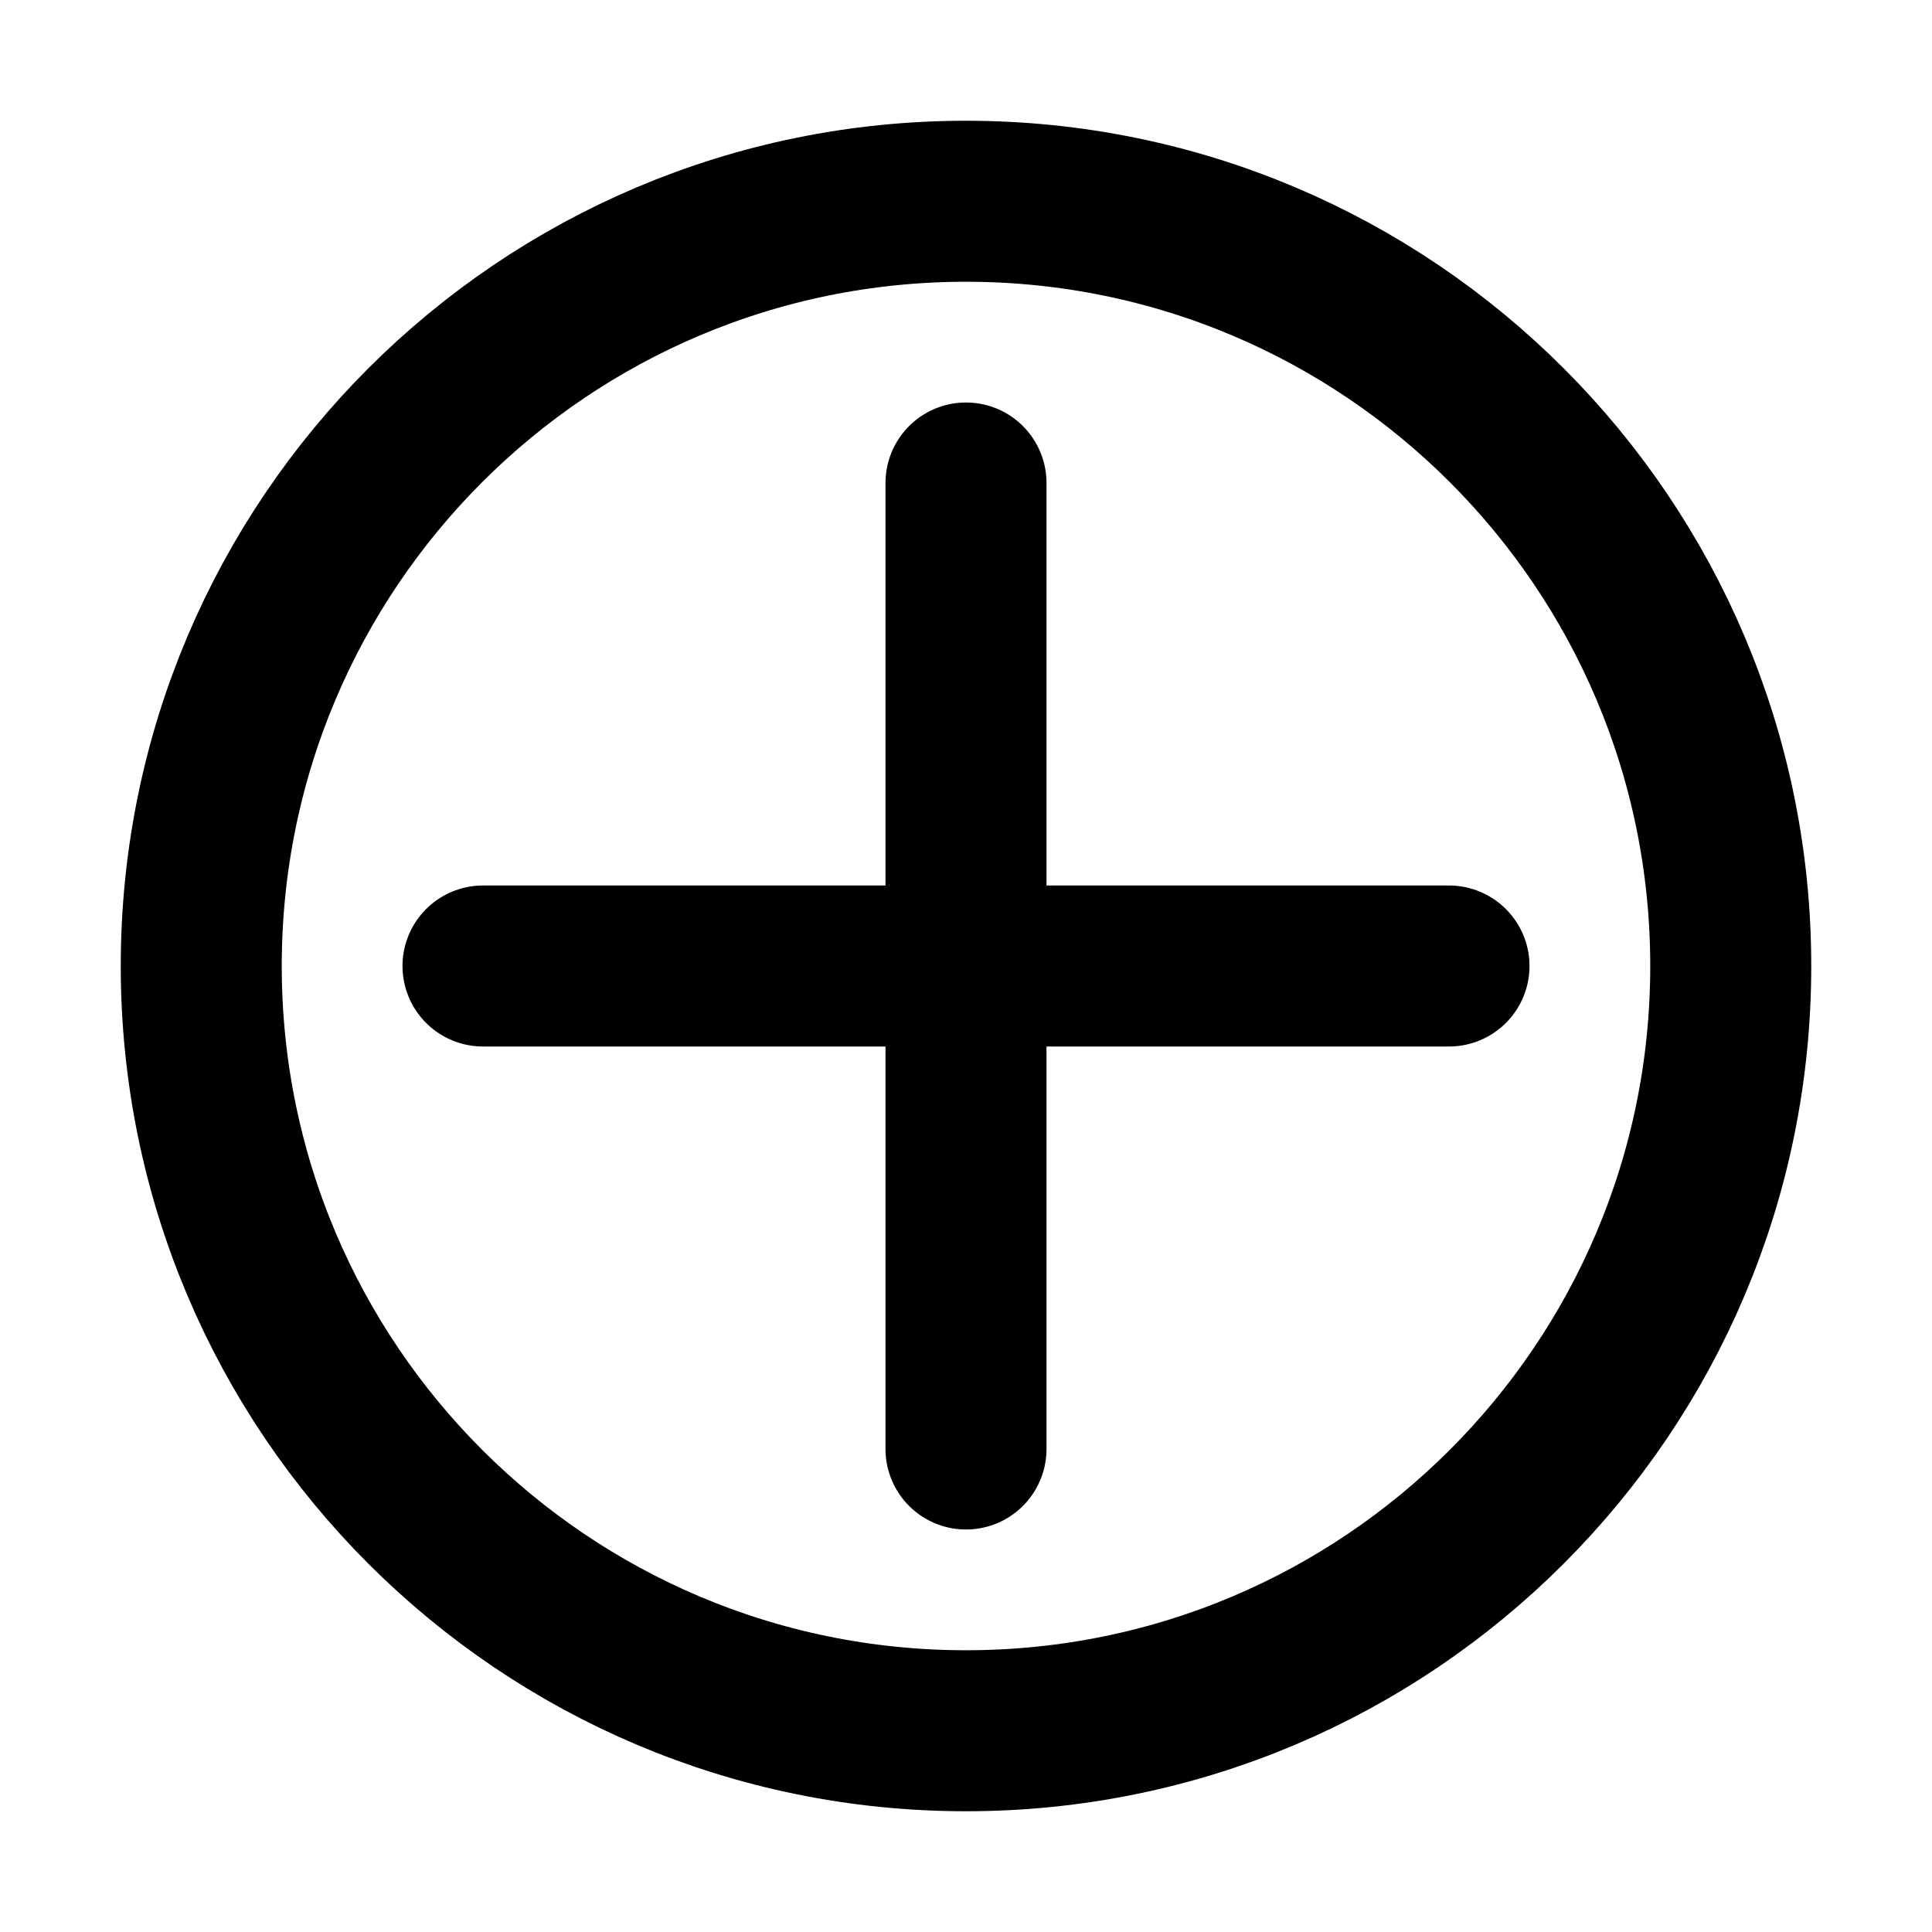
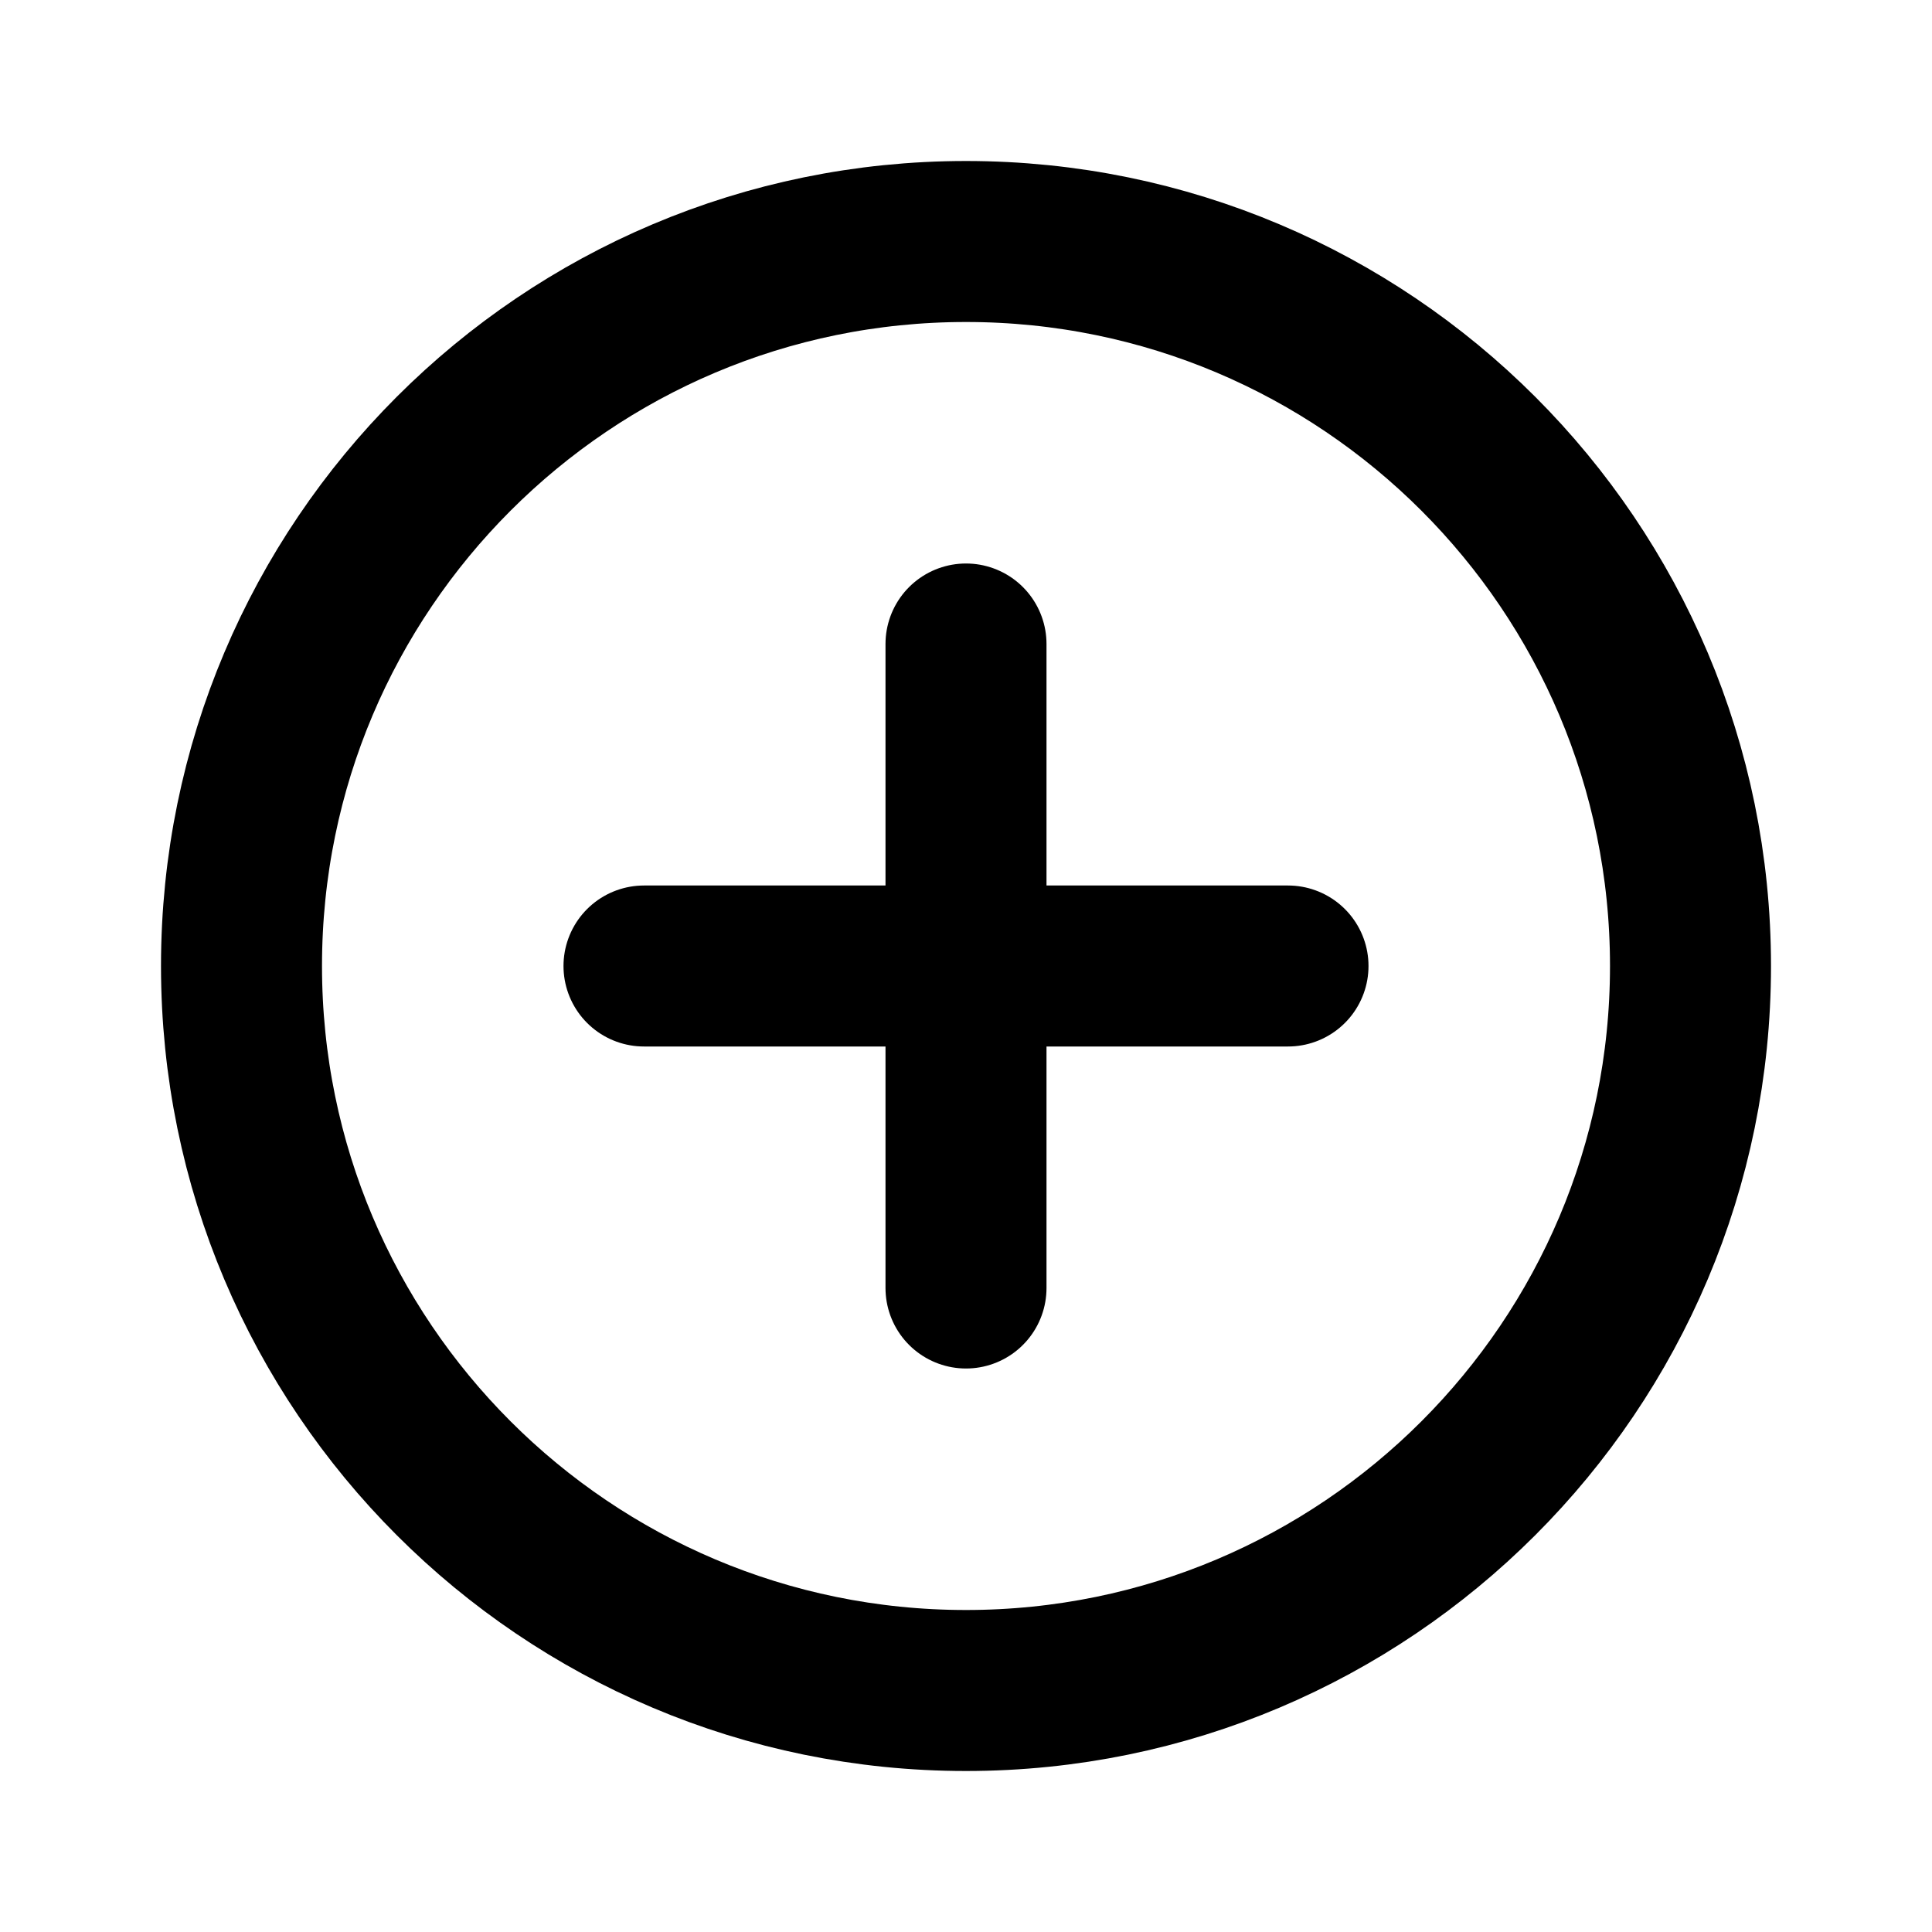
<svg xmlns="http://www.w3.org/2000/svg" viewBox="0 0 24 24" fill="none" stroke="currentColor" stroke-width="2" stroke-linecap="round" stroke-linejoin="round">
-   <path d="M12 6v12M6 12h12" />
-   <circle cx="12" cy="12" r="9.5" />
+   <circle cx="12" cy="12" r="9" />
+   <path d="M12 8v8M8 12h8" />
</svg>
